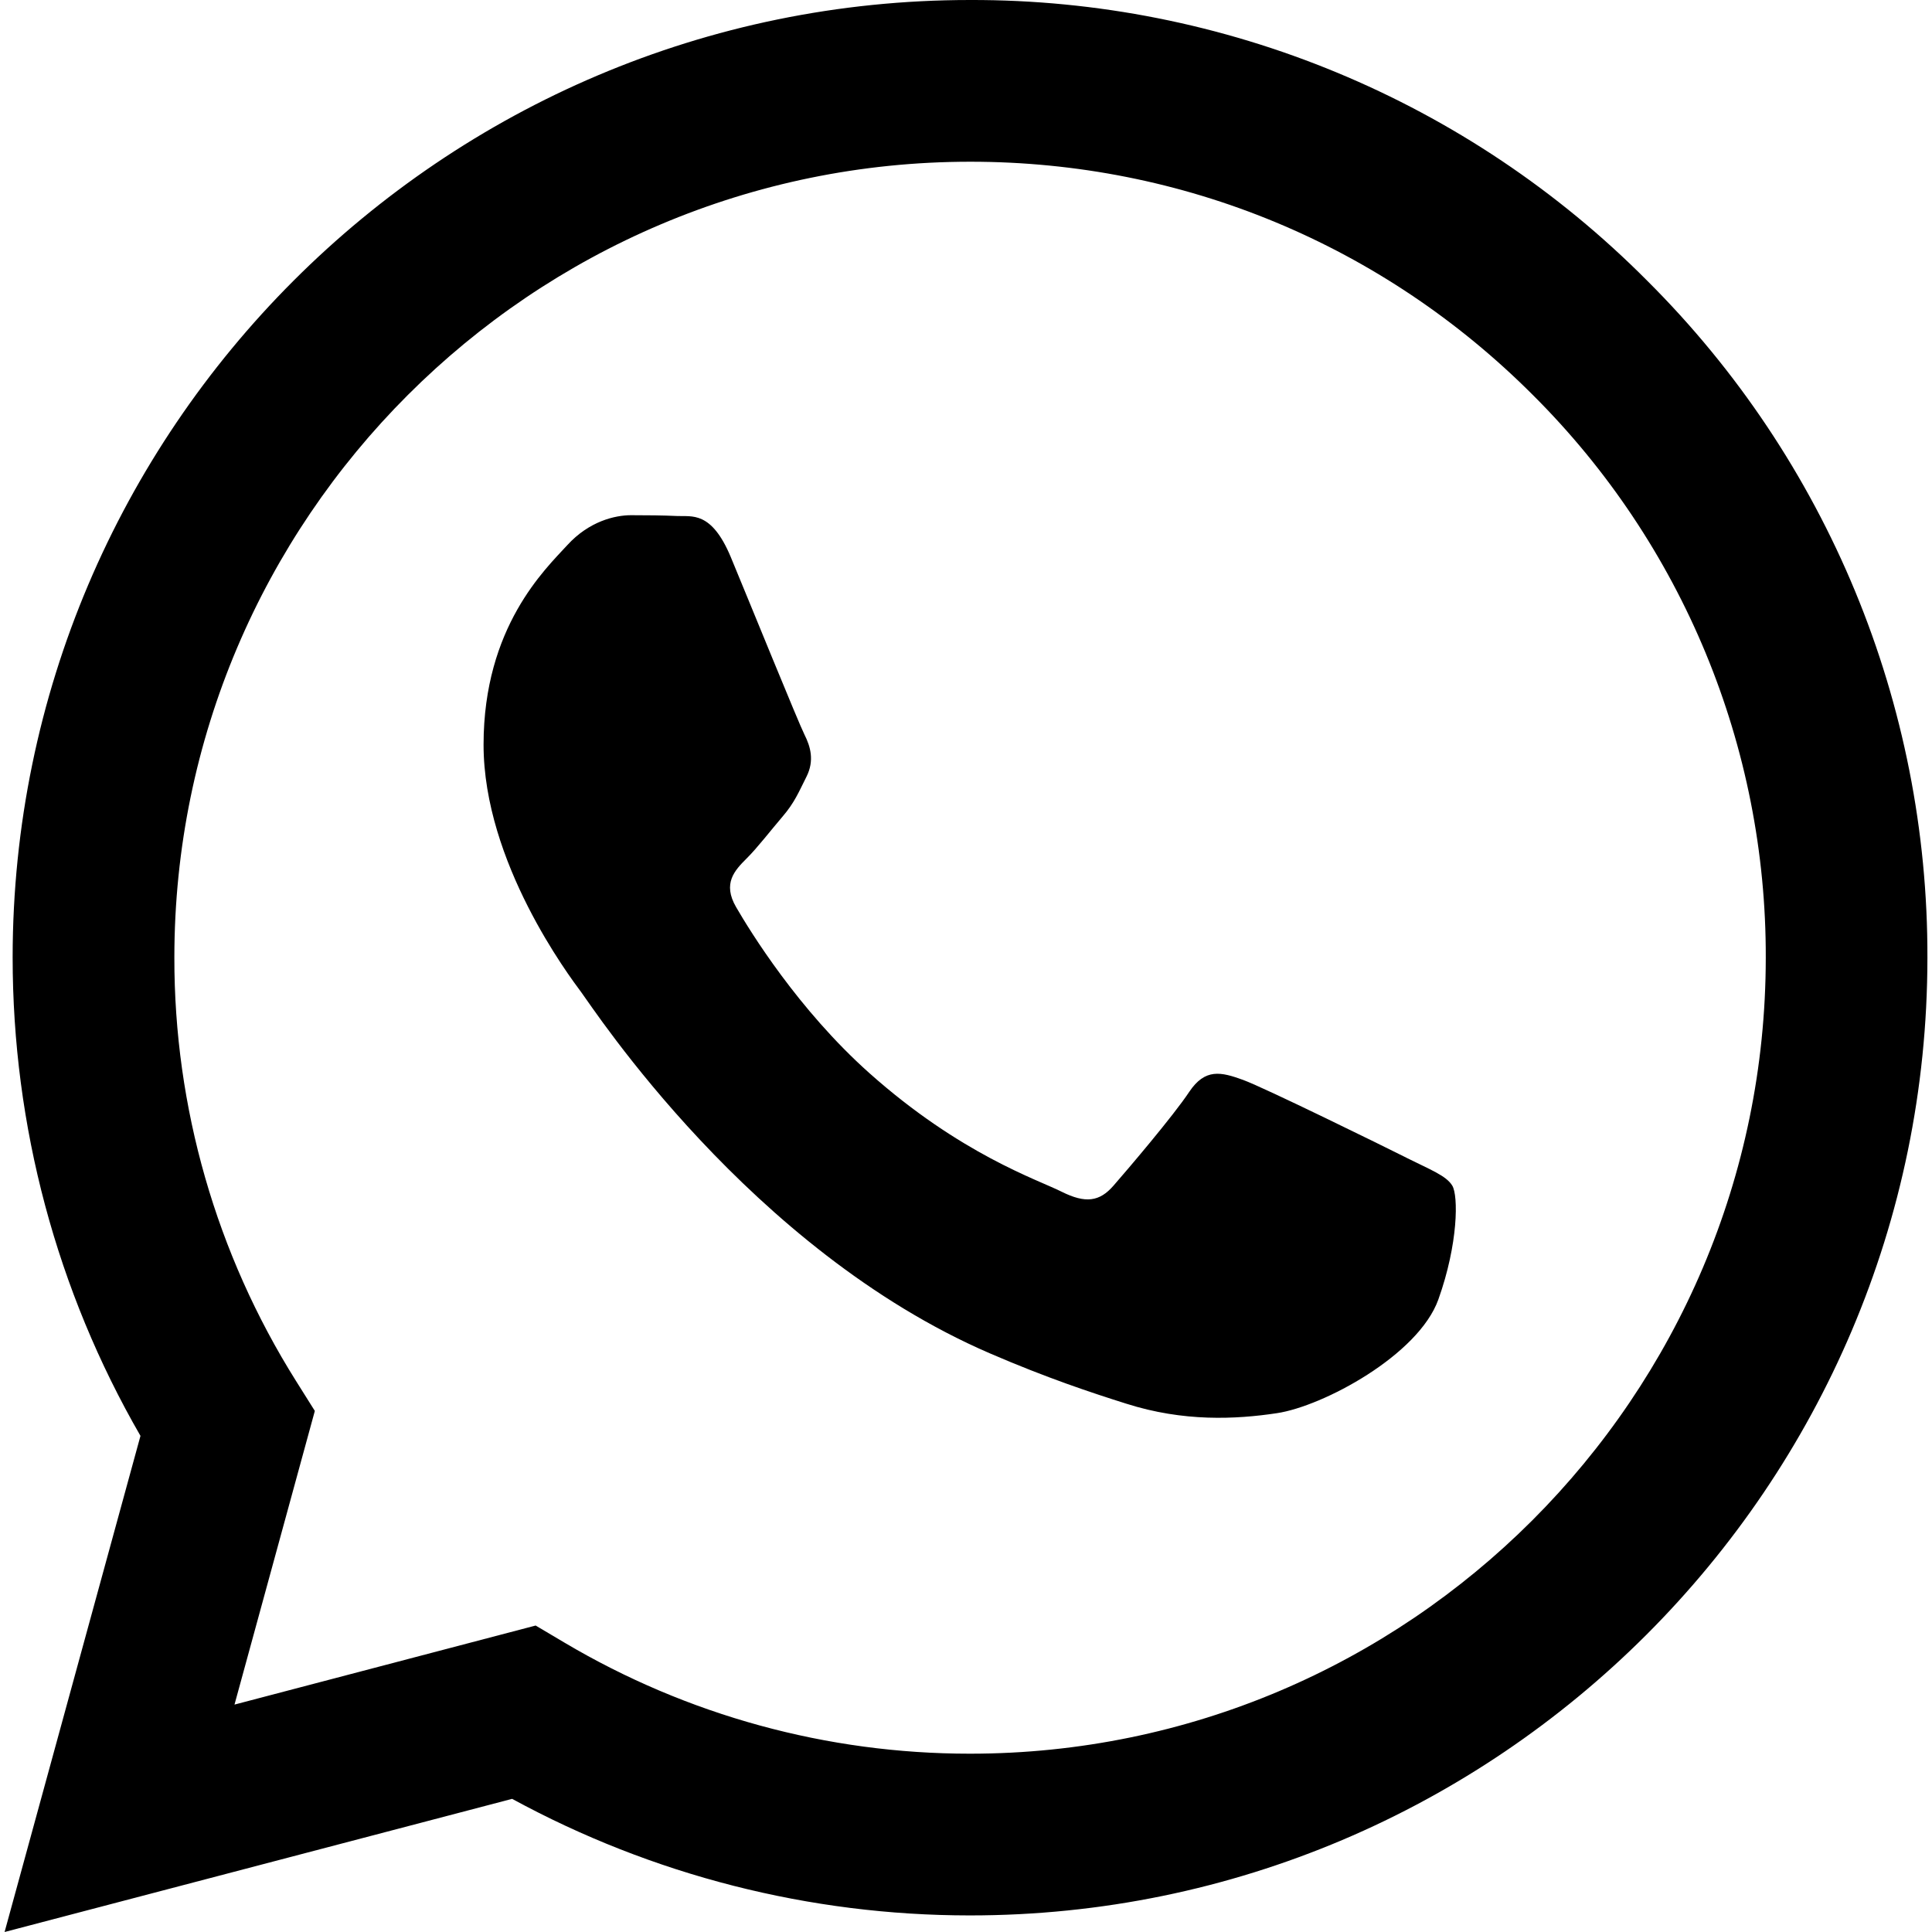
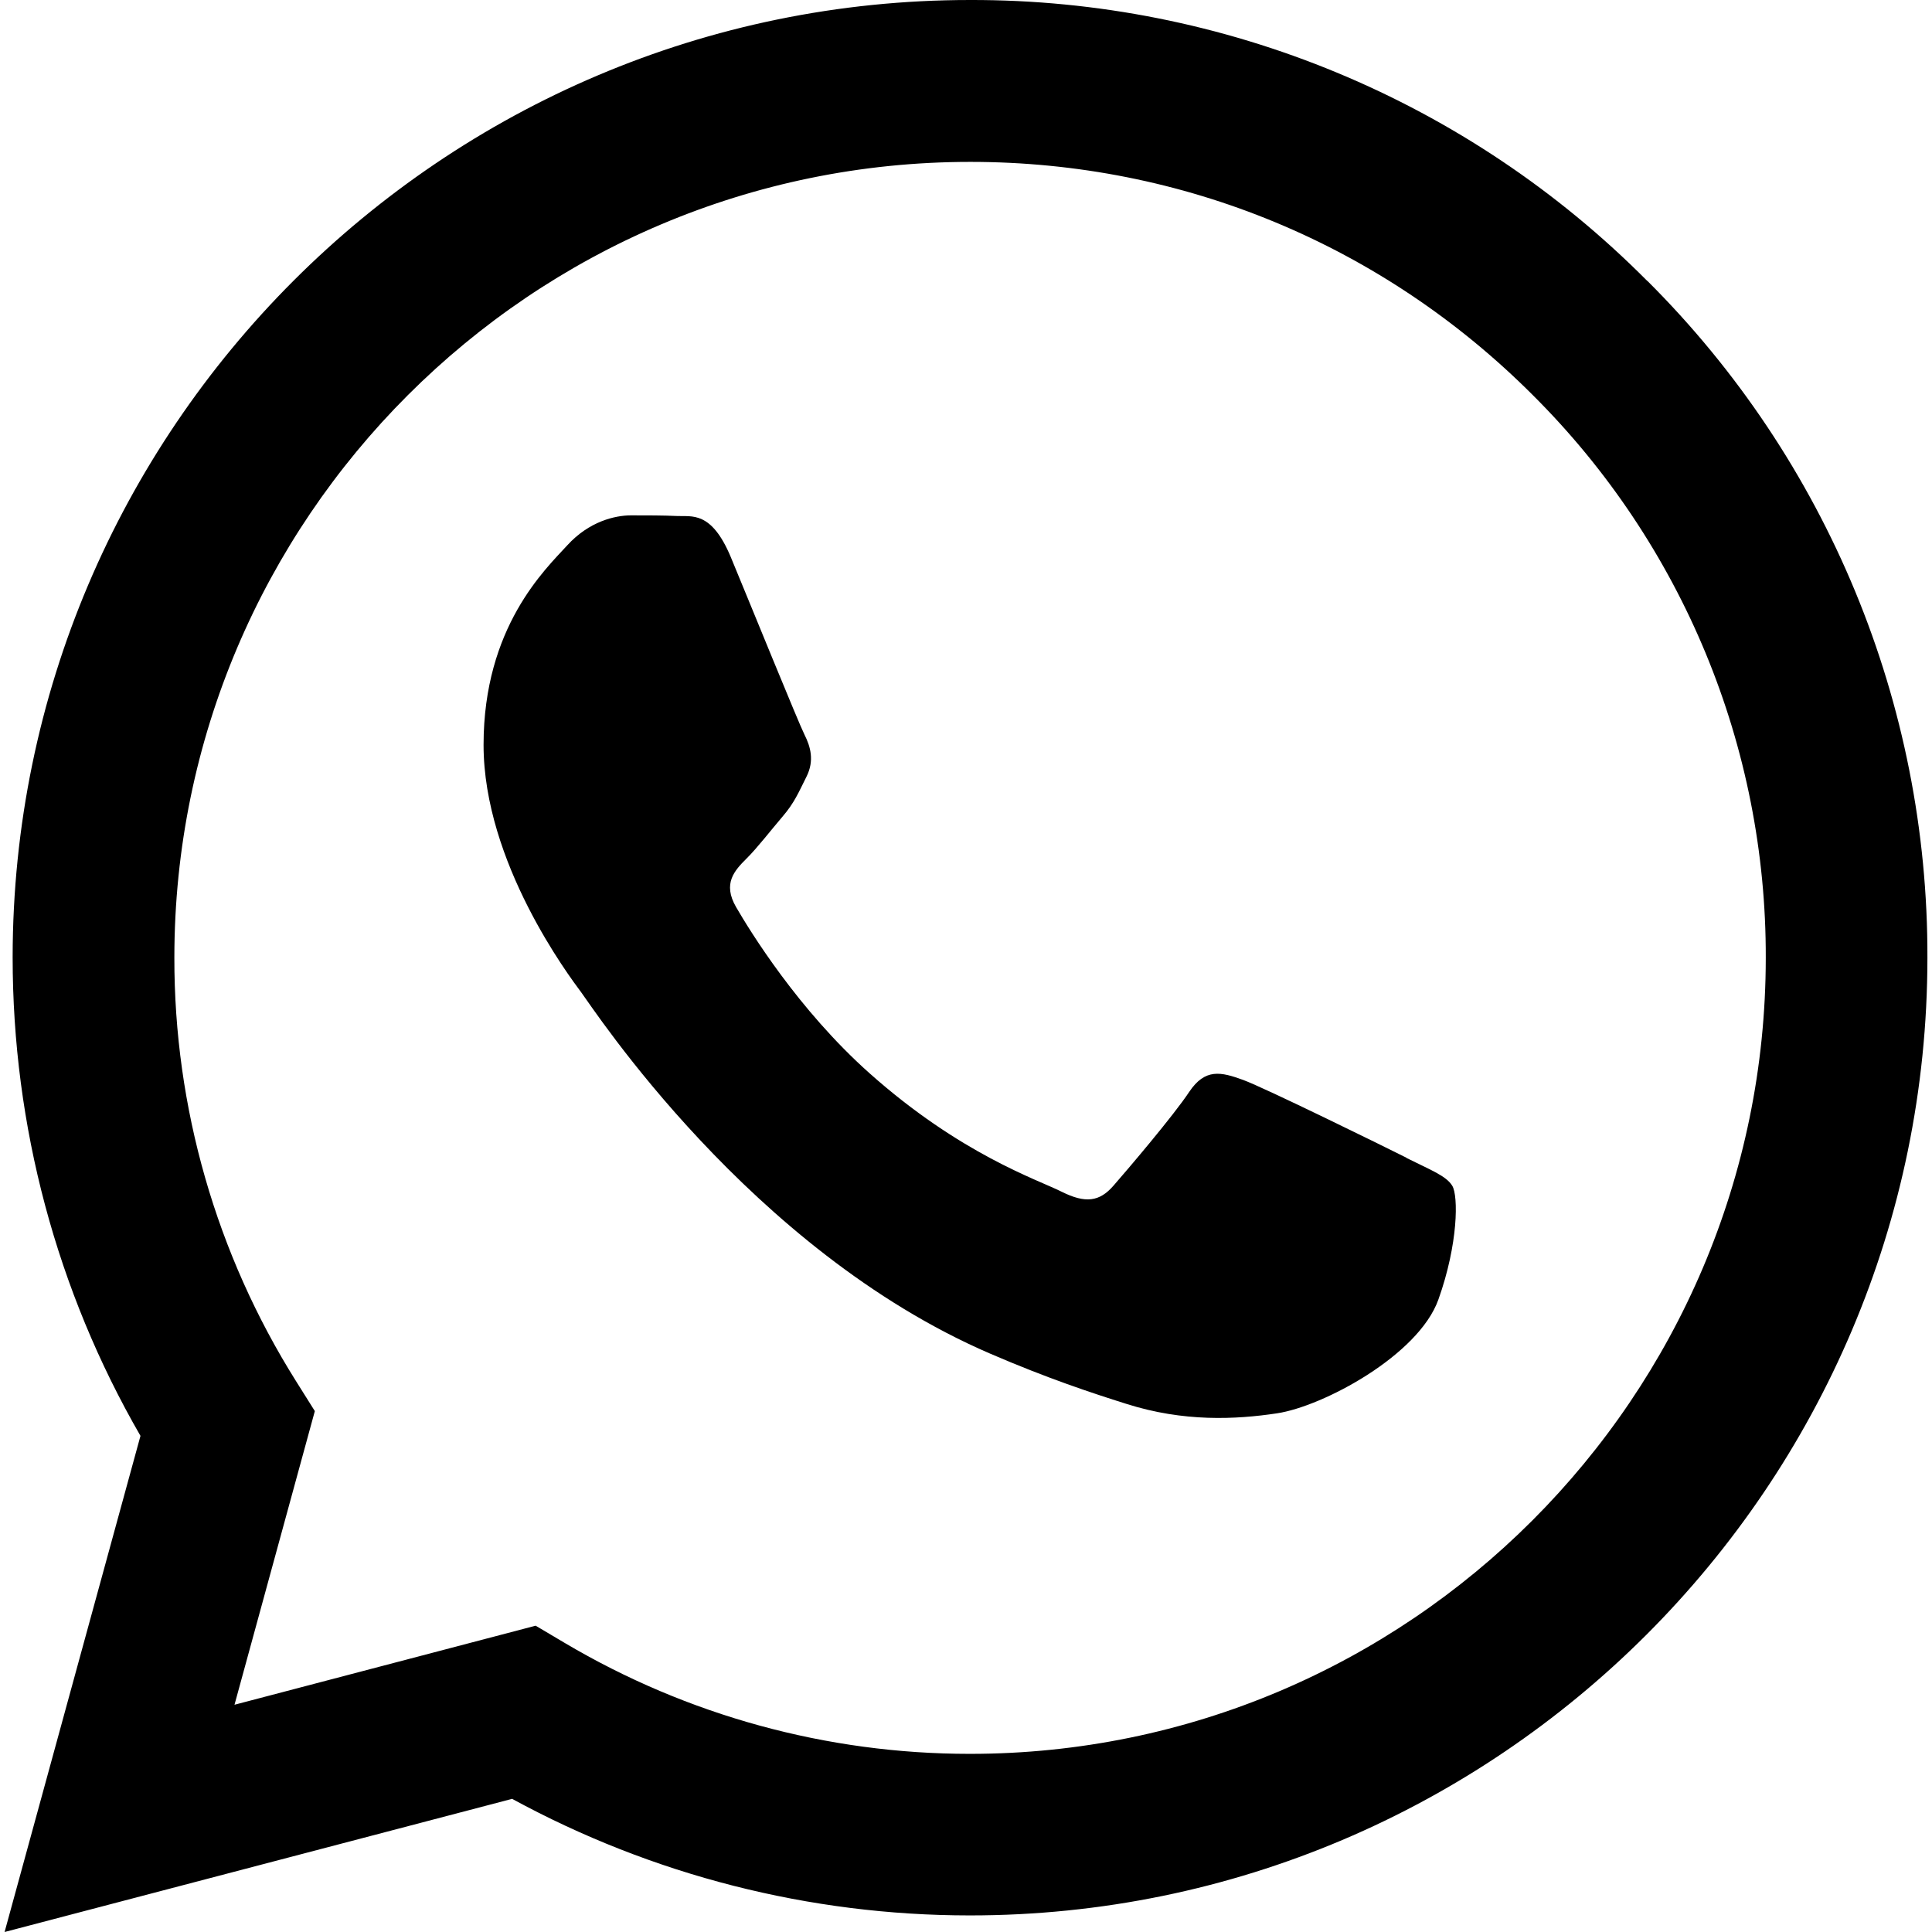
- <svg xmlns="http://www.w3.org/2000/svg" viewBox="0 0 24 24" fill="currentColor" aria-hidden="true">
-   <path d="M17.472 14.382c-.297-.149-1.758-.867-2.03-.967-.273-.099-.471-.148-.67.15-.197.297-.767.966-.94 1.164-.173.199-.347.223-.644.075-.297-.15-1.255-.463-2.39-1.475-.883-.788-1.48-1.761-1.653-2.059-.173-.297-.018-.458.13-.606.134-.133.298-.347.446-.52.149-.174.198-.298.298-.497.099-.198.05-.371-.025-.52-.075-.149-.669-1.612-.916-2.207-.242-.579-.487-.5-.669-.51-.173-.008-.371-.01-.57-.01-.198 0-.52.074-.792.372-.272.297-1.04 1.016-1.04 2.479 0 1.462 1.065 2.875 1.213 3.074.149.198 2.096 3.2 5.077 4.487.709.306 1.262.489 1.694.625.712.227 1.36.195 1.871.118.571-.085 1.758-.719 2.006-1.413.248-.694.248-1.289.173-1.413-.074-.124-.272-.198-.57-.347m-5.421 7.403h-.004a9.87 9.87 0 0 1-5.031-1.378l-.361-.214-3.741.982.998-3.648-.235-.374a9.86 9.86 0 0 1-1.51-5.26c.001-5.45 4.436-9.884 9.888-9.884 2.64 0 5.122 1.03 6.988 2.898a9.825 9.825 0 0 1 2.893 6.994c-.003 5.45-4.437 9.884-9.885 9.884m8.413-18.297A11.815 11.815 0 0 0 12.05 0C5.495 0 .16 5.335.157 11.892c0 2.096.547 4.142 1.588 5.945L.057 24l6.305-1.654a11.882 11.882 0 0 0 5.683 1.448h.005c6.554 0 11.89-5.335 11.893-11.893a11.821 11.821 0 0 0-3.48-8.413z" />
+ <svg xmlns="http://www.w3.org/2000/svg" viewBox="0 0 24 24" fill="currentColor">
+   <path d="M17.472 14.382c-.297-.149-1.758-.867-2.03-.967-.273-.099-.471-.148-.67.15-.197.297-.767.966-.94 1.164-.173.199-.347.223-.644.075-.297-.15-1.255-.463-2.39-1.475-.883-.788-1.48-1.761-1.653-2.059-.173-.297-.018-.458.13-.606.134-.133.298-.347.446-.52.149-.174.198-.298.298-.497.099-.198.05-.371-.025-.52-.075-.149-.669-1.612-.916-2.207-.242-.579-.487-.5-.669-.51-.173-.008-.371-.008-.57-.008-.198 0-.52.074-.792.372-.272.297-1.04 1.016-1.04 2.479 0 1.462 1.065 2.875 1.213 3.074.149.198 2.096 3.2 5.077 4.487.709.306 1.262.489 1.694.625.712.227 1.36.195 1.871.118.571-.085 1.758-.719 2.006-1.413.248-.694.248-1.289.173-1.413-.074-.124-.272-.198-.57-.347m-5.421 7.403h-.004a9.87 9.87 0 01-5.031-1.378l-.361-.214-3.741.982.998-3.648-.235-.374a9.86 9.86 0 01-1.51-5.26c.001-5.45 4.436-9.884 9.888-9.884 2.64 0 5.122 1.03 6.988 2.898a9.825 9.825 0 012.893 6.994c-.003 5.45-4.437 9.884-9.885 9.884m8.413-18.297A11.815 11.815 0 0012.05 0C5.495 0 .16 5.335.157 11.892c0 2.096.547 4.142 1.588 5.945L.057 24l6.305-1.654a11.882 11.882 0 005.683 1.448h.005c6.554 0 11.89-5.335 11.893-11.893a11.821 11.821 0 00-3.48-8.413z" />
</svg>
